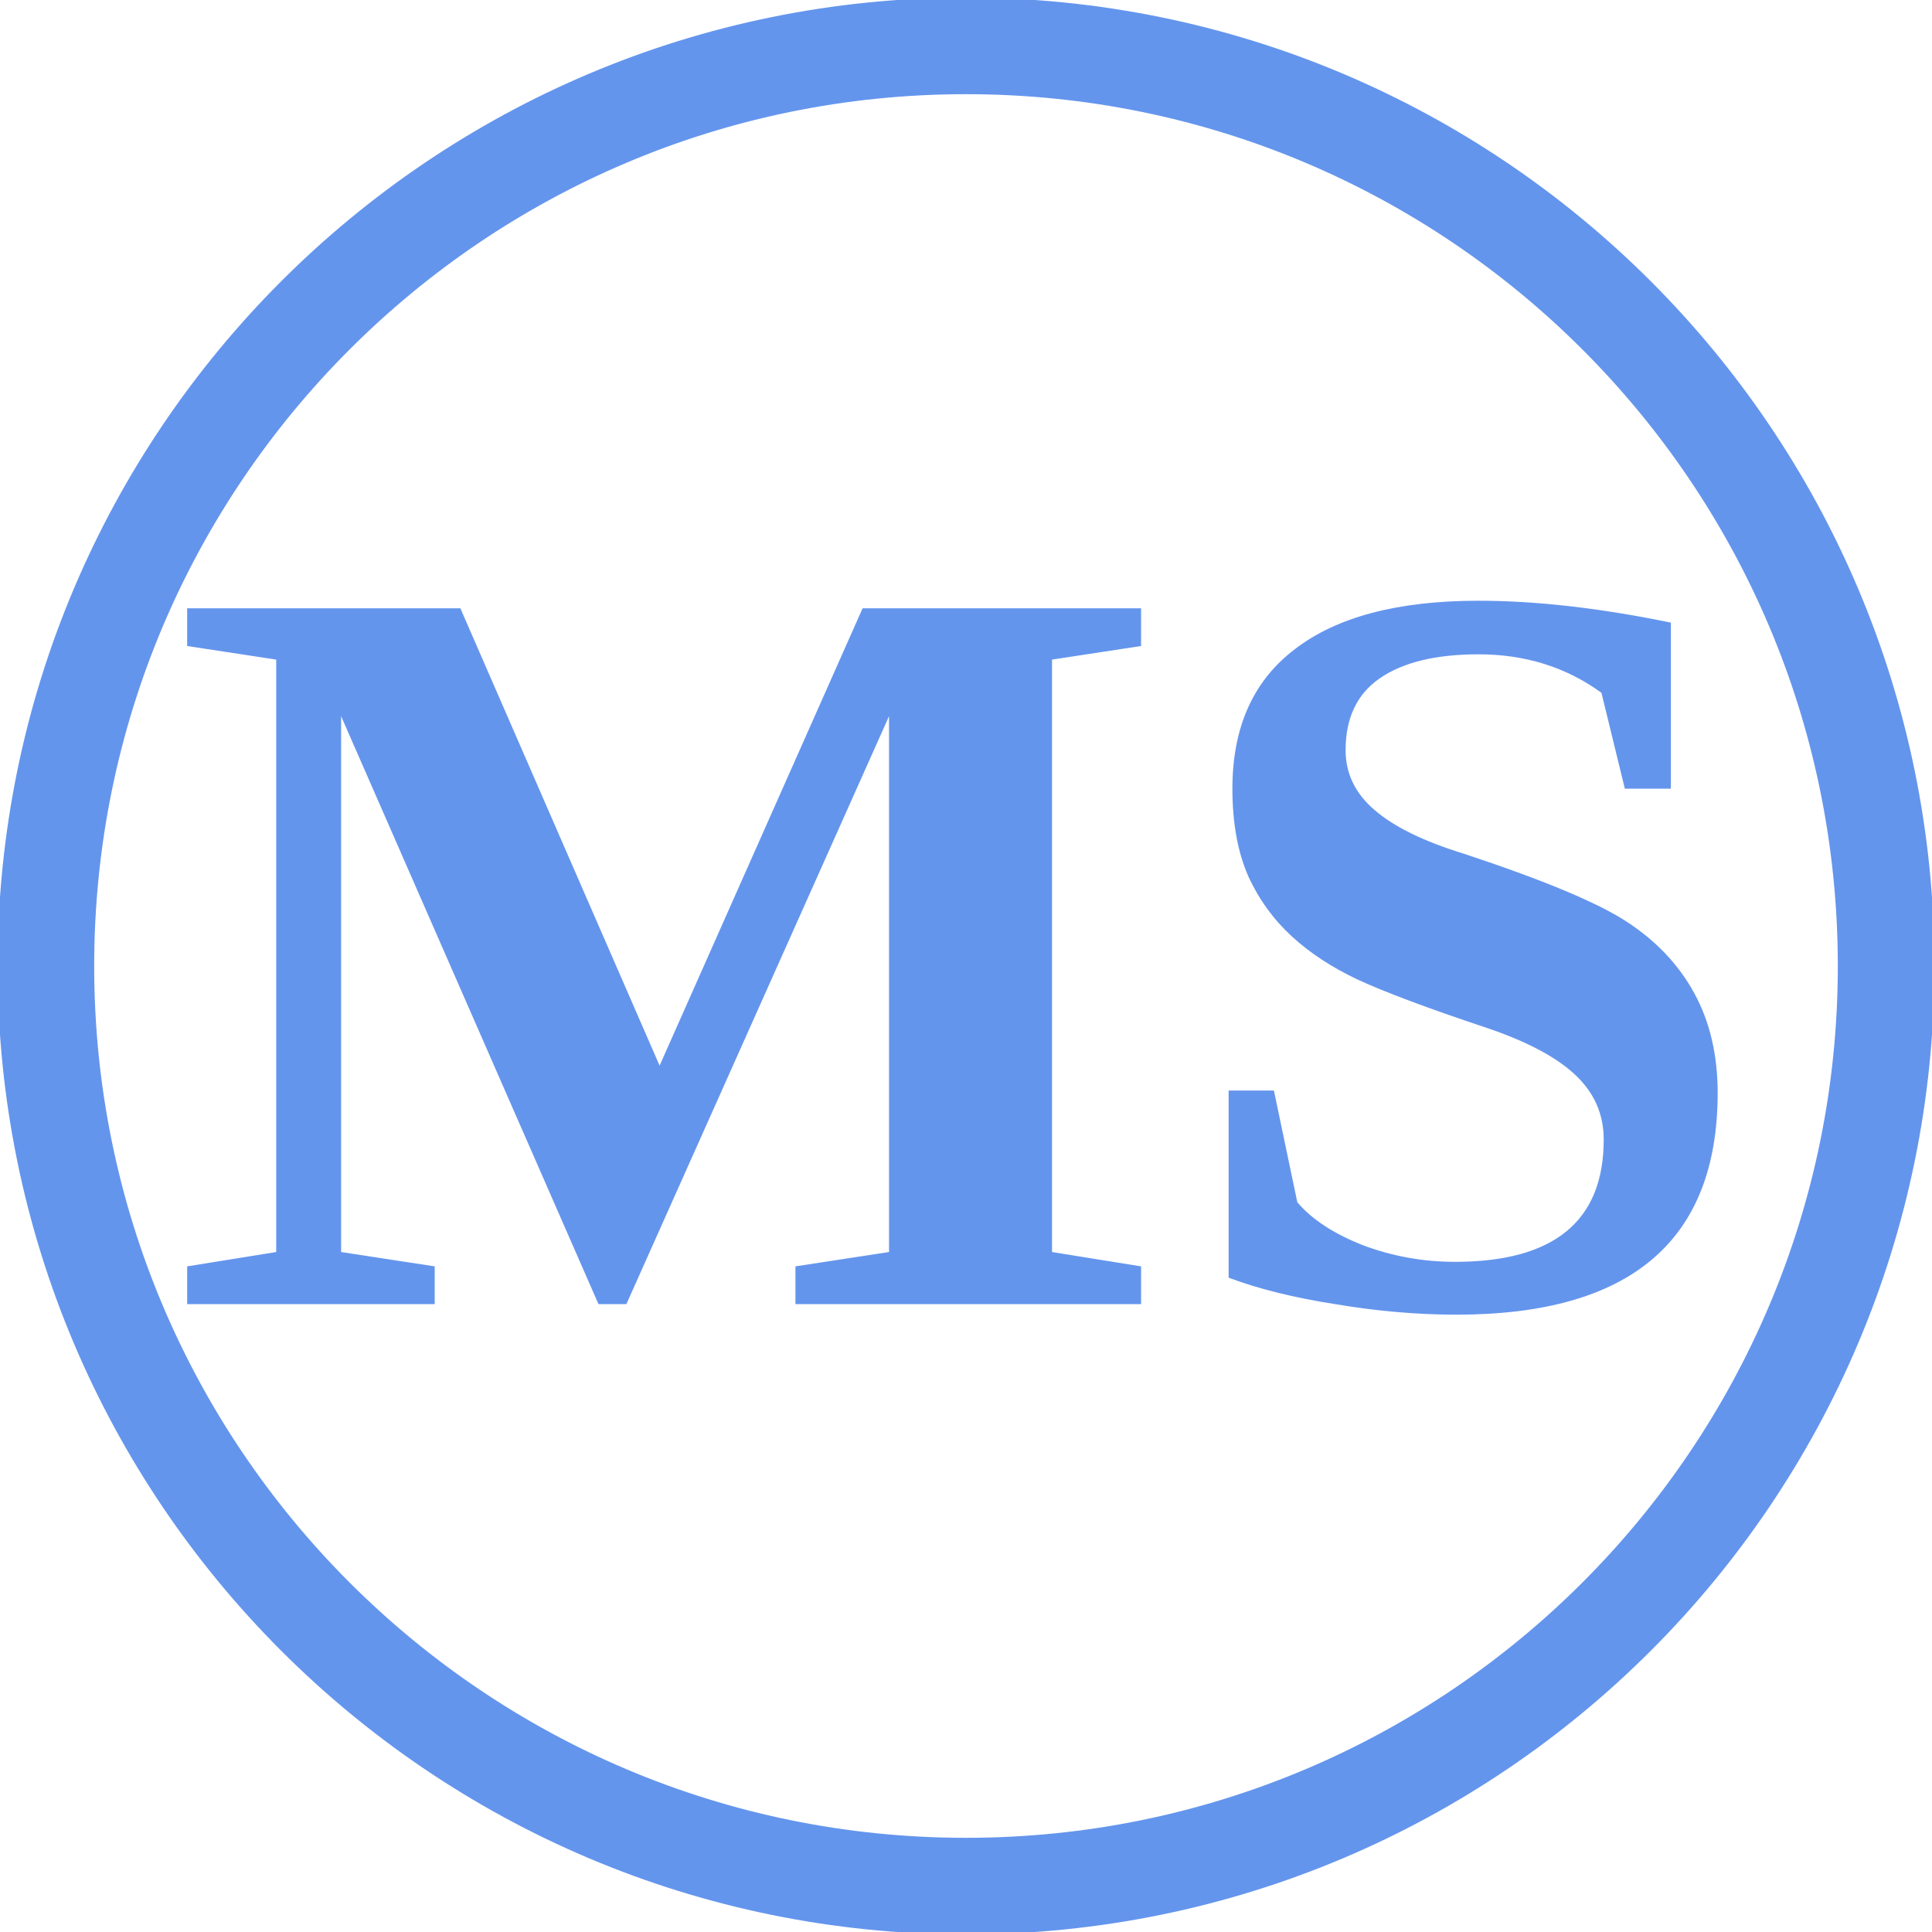
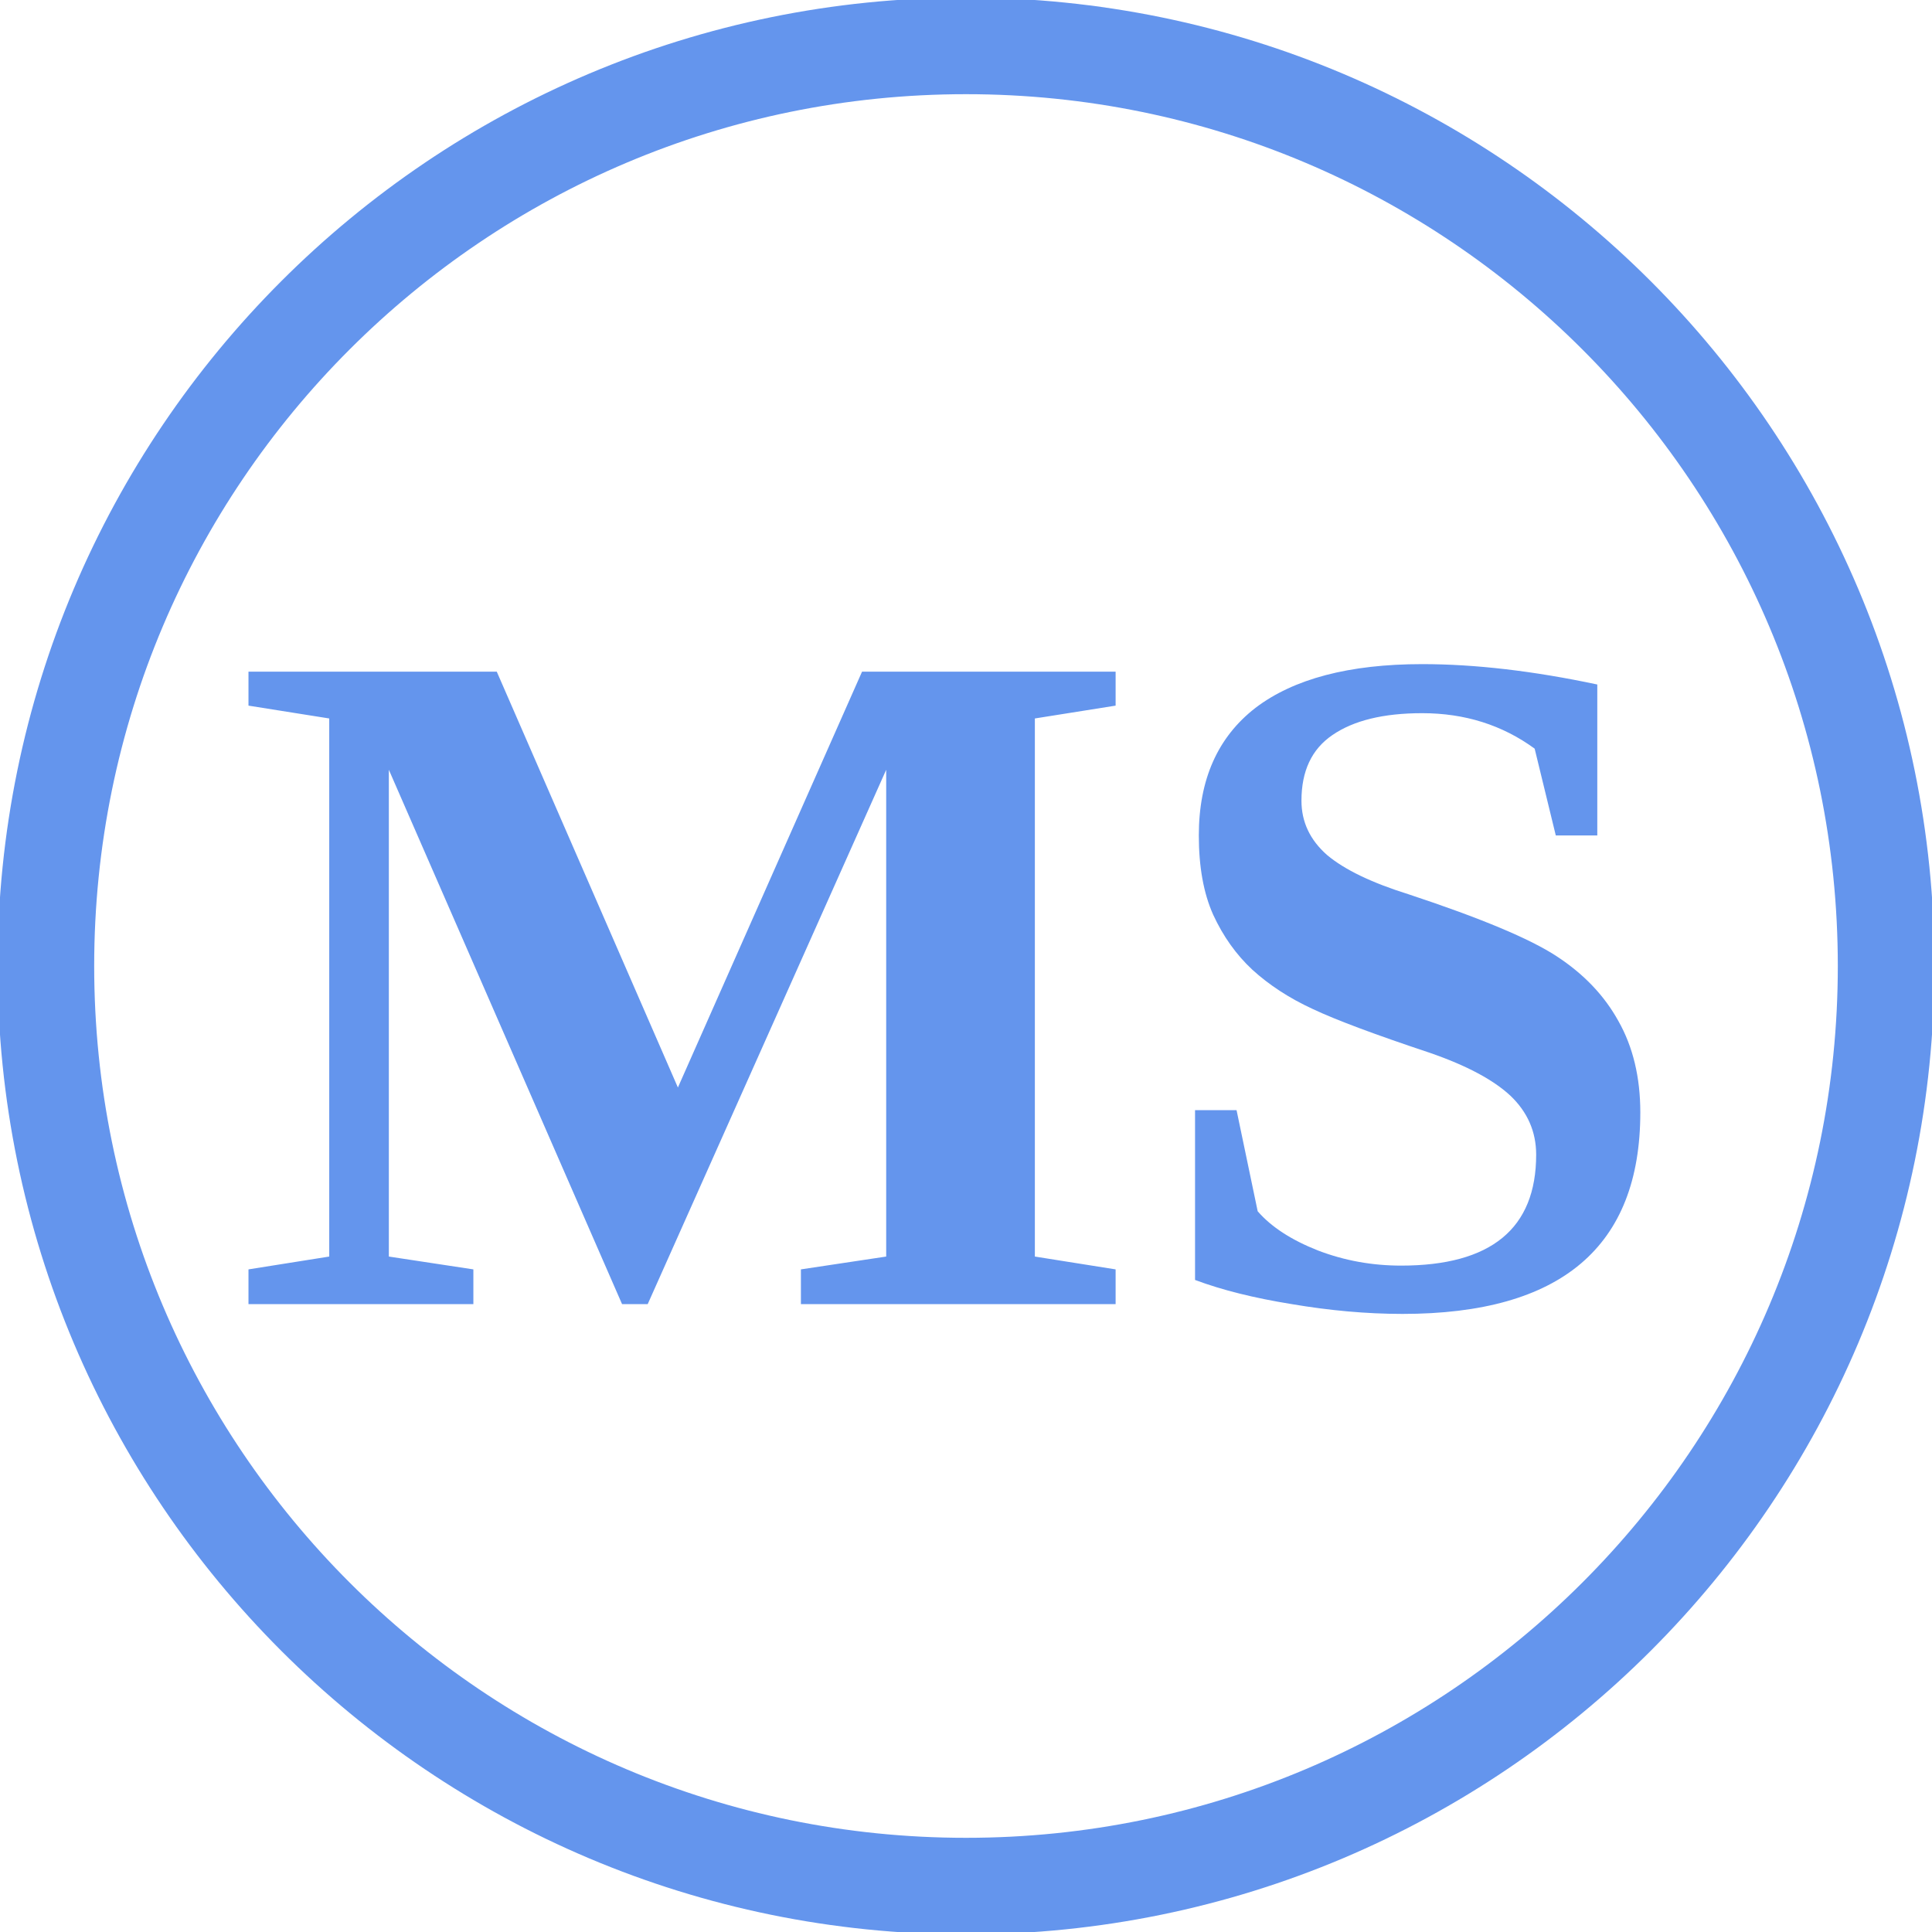
<svg xmlns="http://www.w3.org/2000/svg" width="40" height="40">
  <circle cx="20" cy="20" r="19.05" style="stroke:cornflowerblue;stroke-width:2;" fill="transparent" />
-   <text x="3.5" y="27" style="font-size: 22px; font-weight: bold; fill: cornflowerblue; white-space: pre;">MS</text>
+   <text x="4.8" y="27" style="font-size: 20px; font-weight: bold; fill: cornflowerblue; white-space: pre;">MS</text>
</svg>
